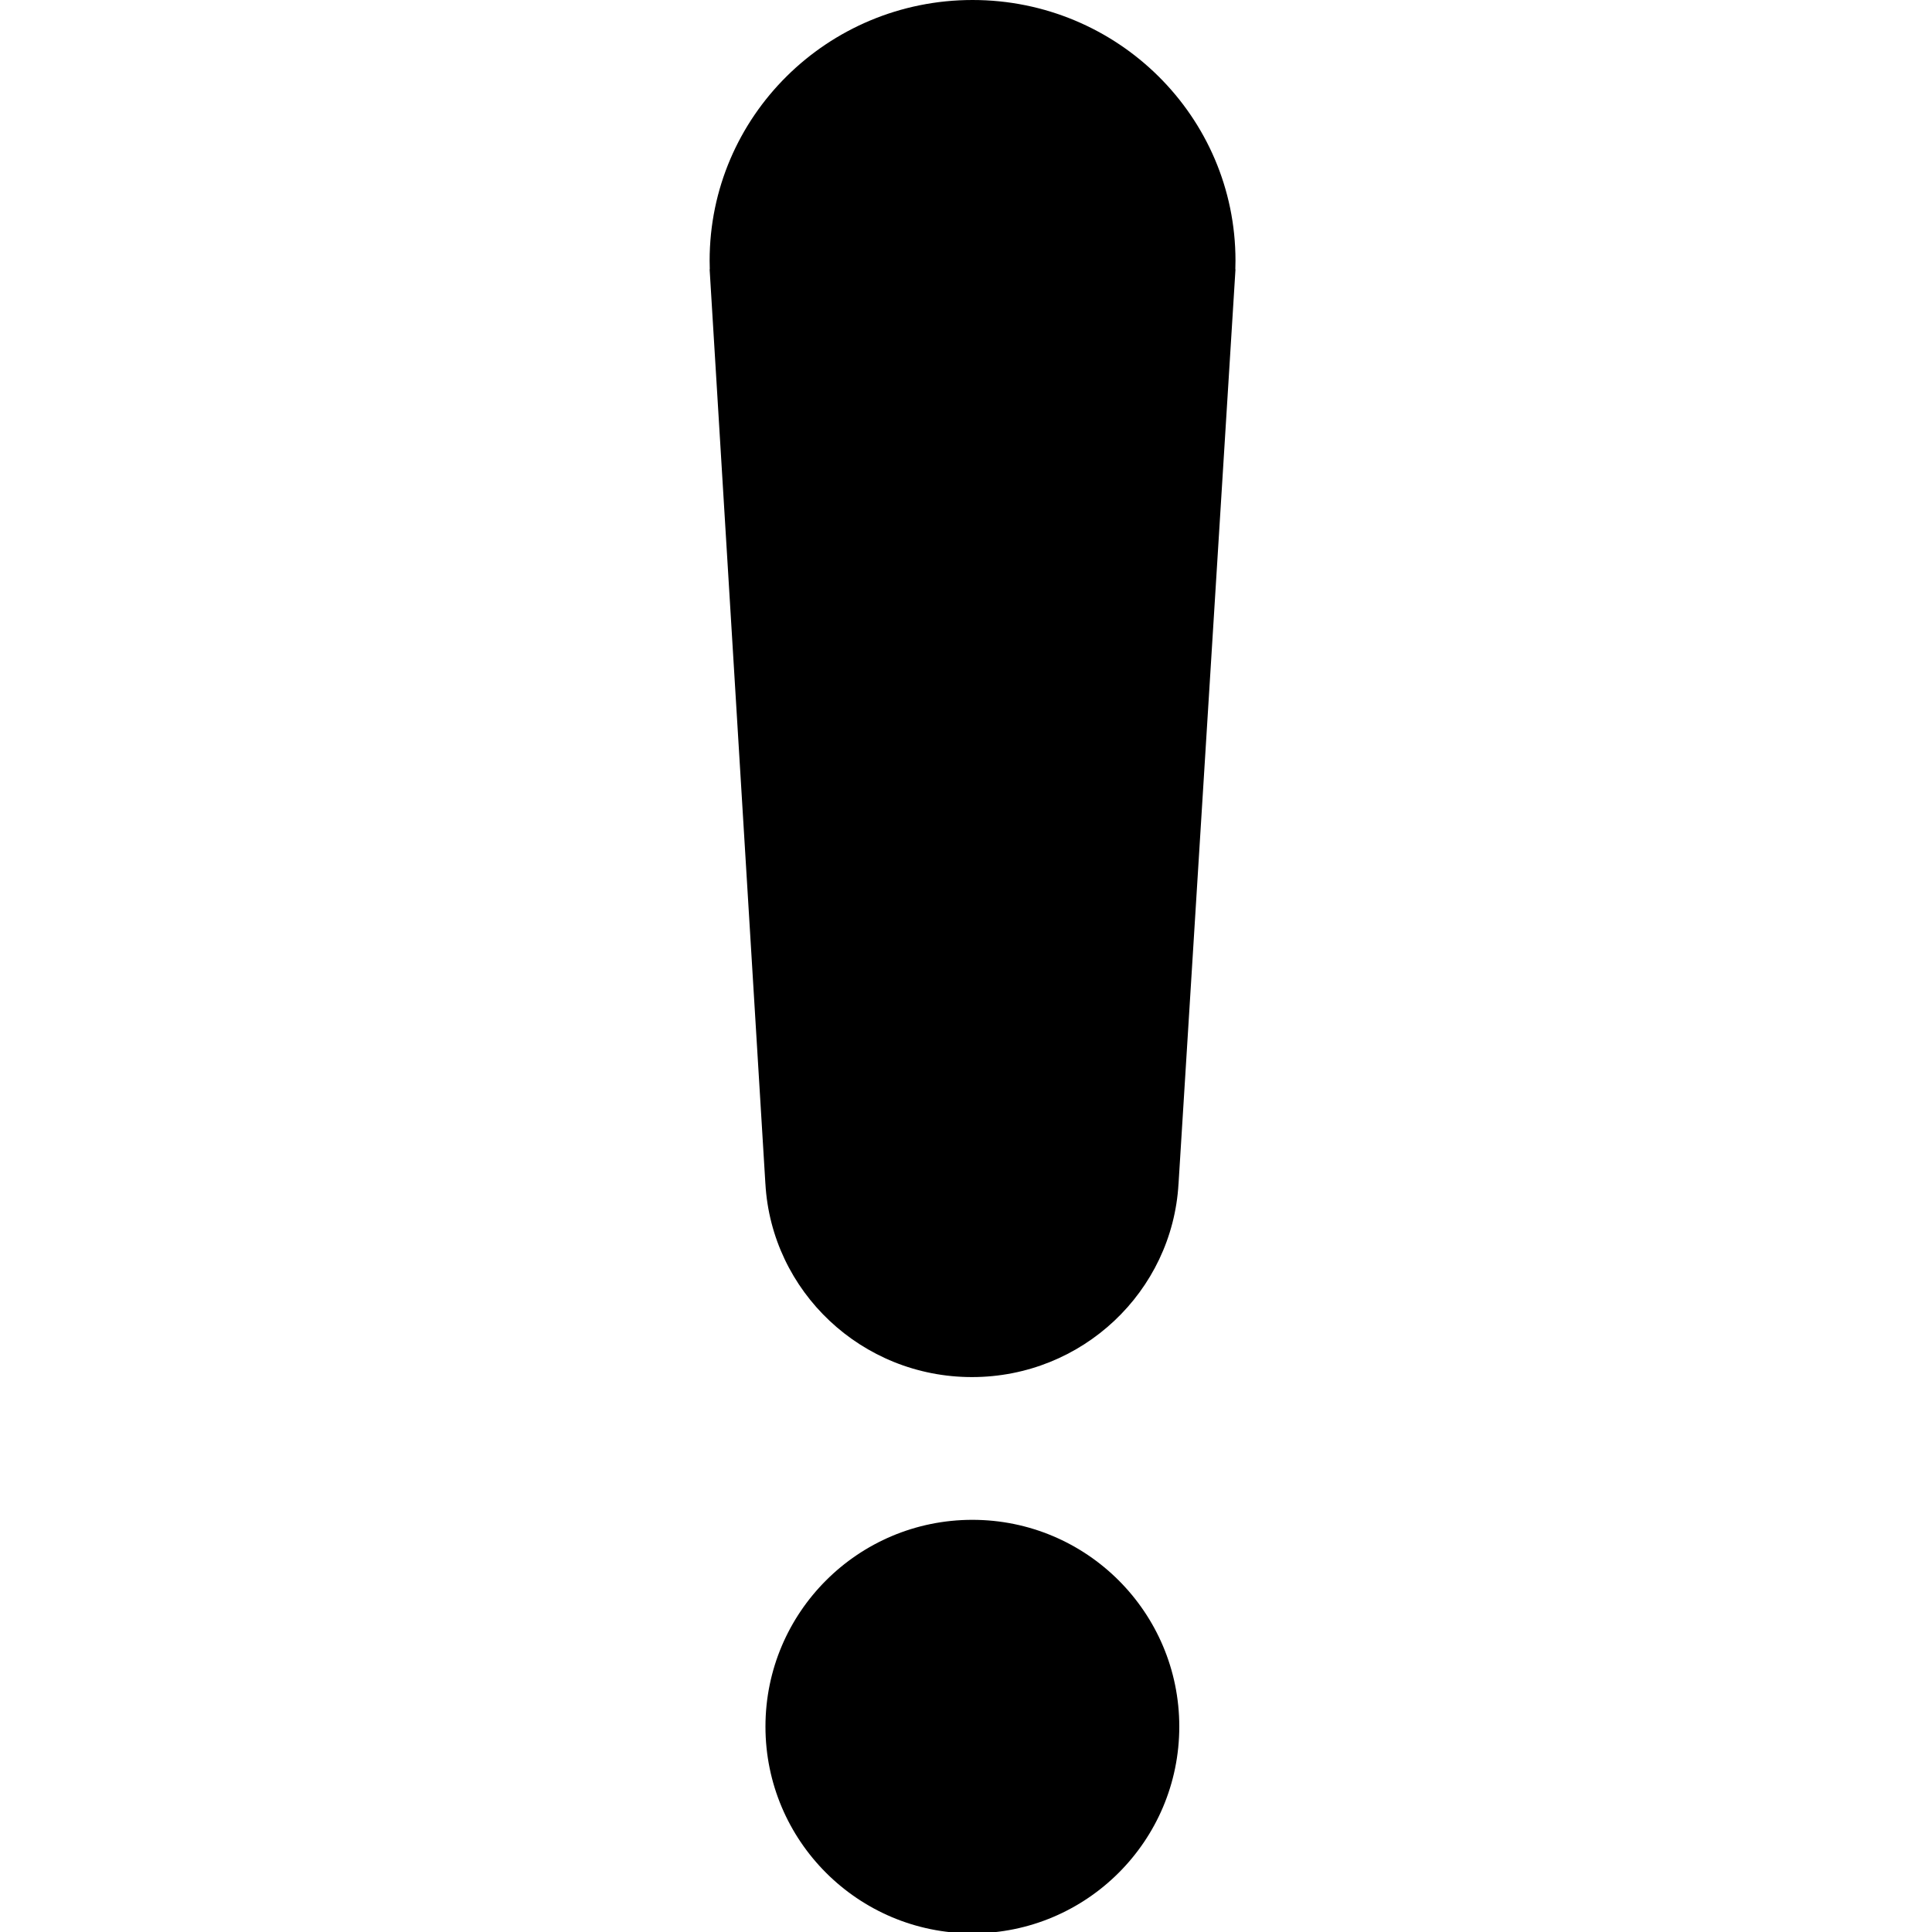
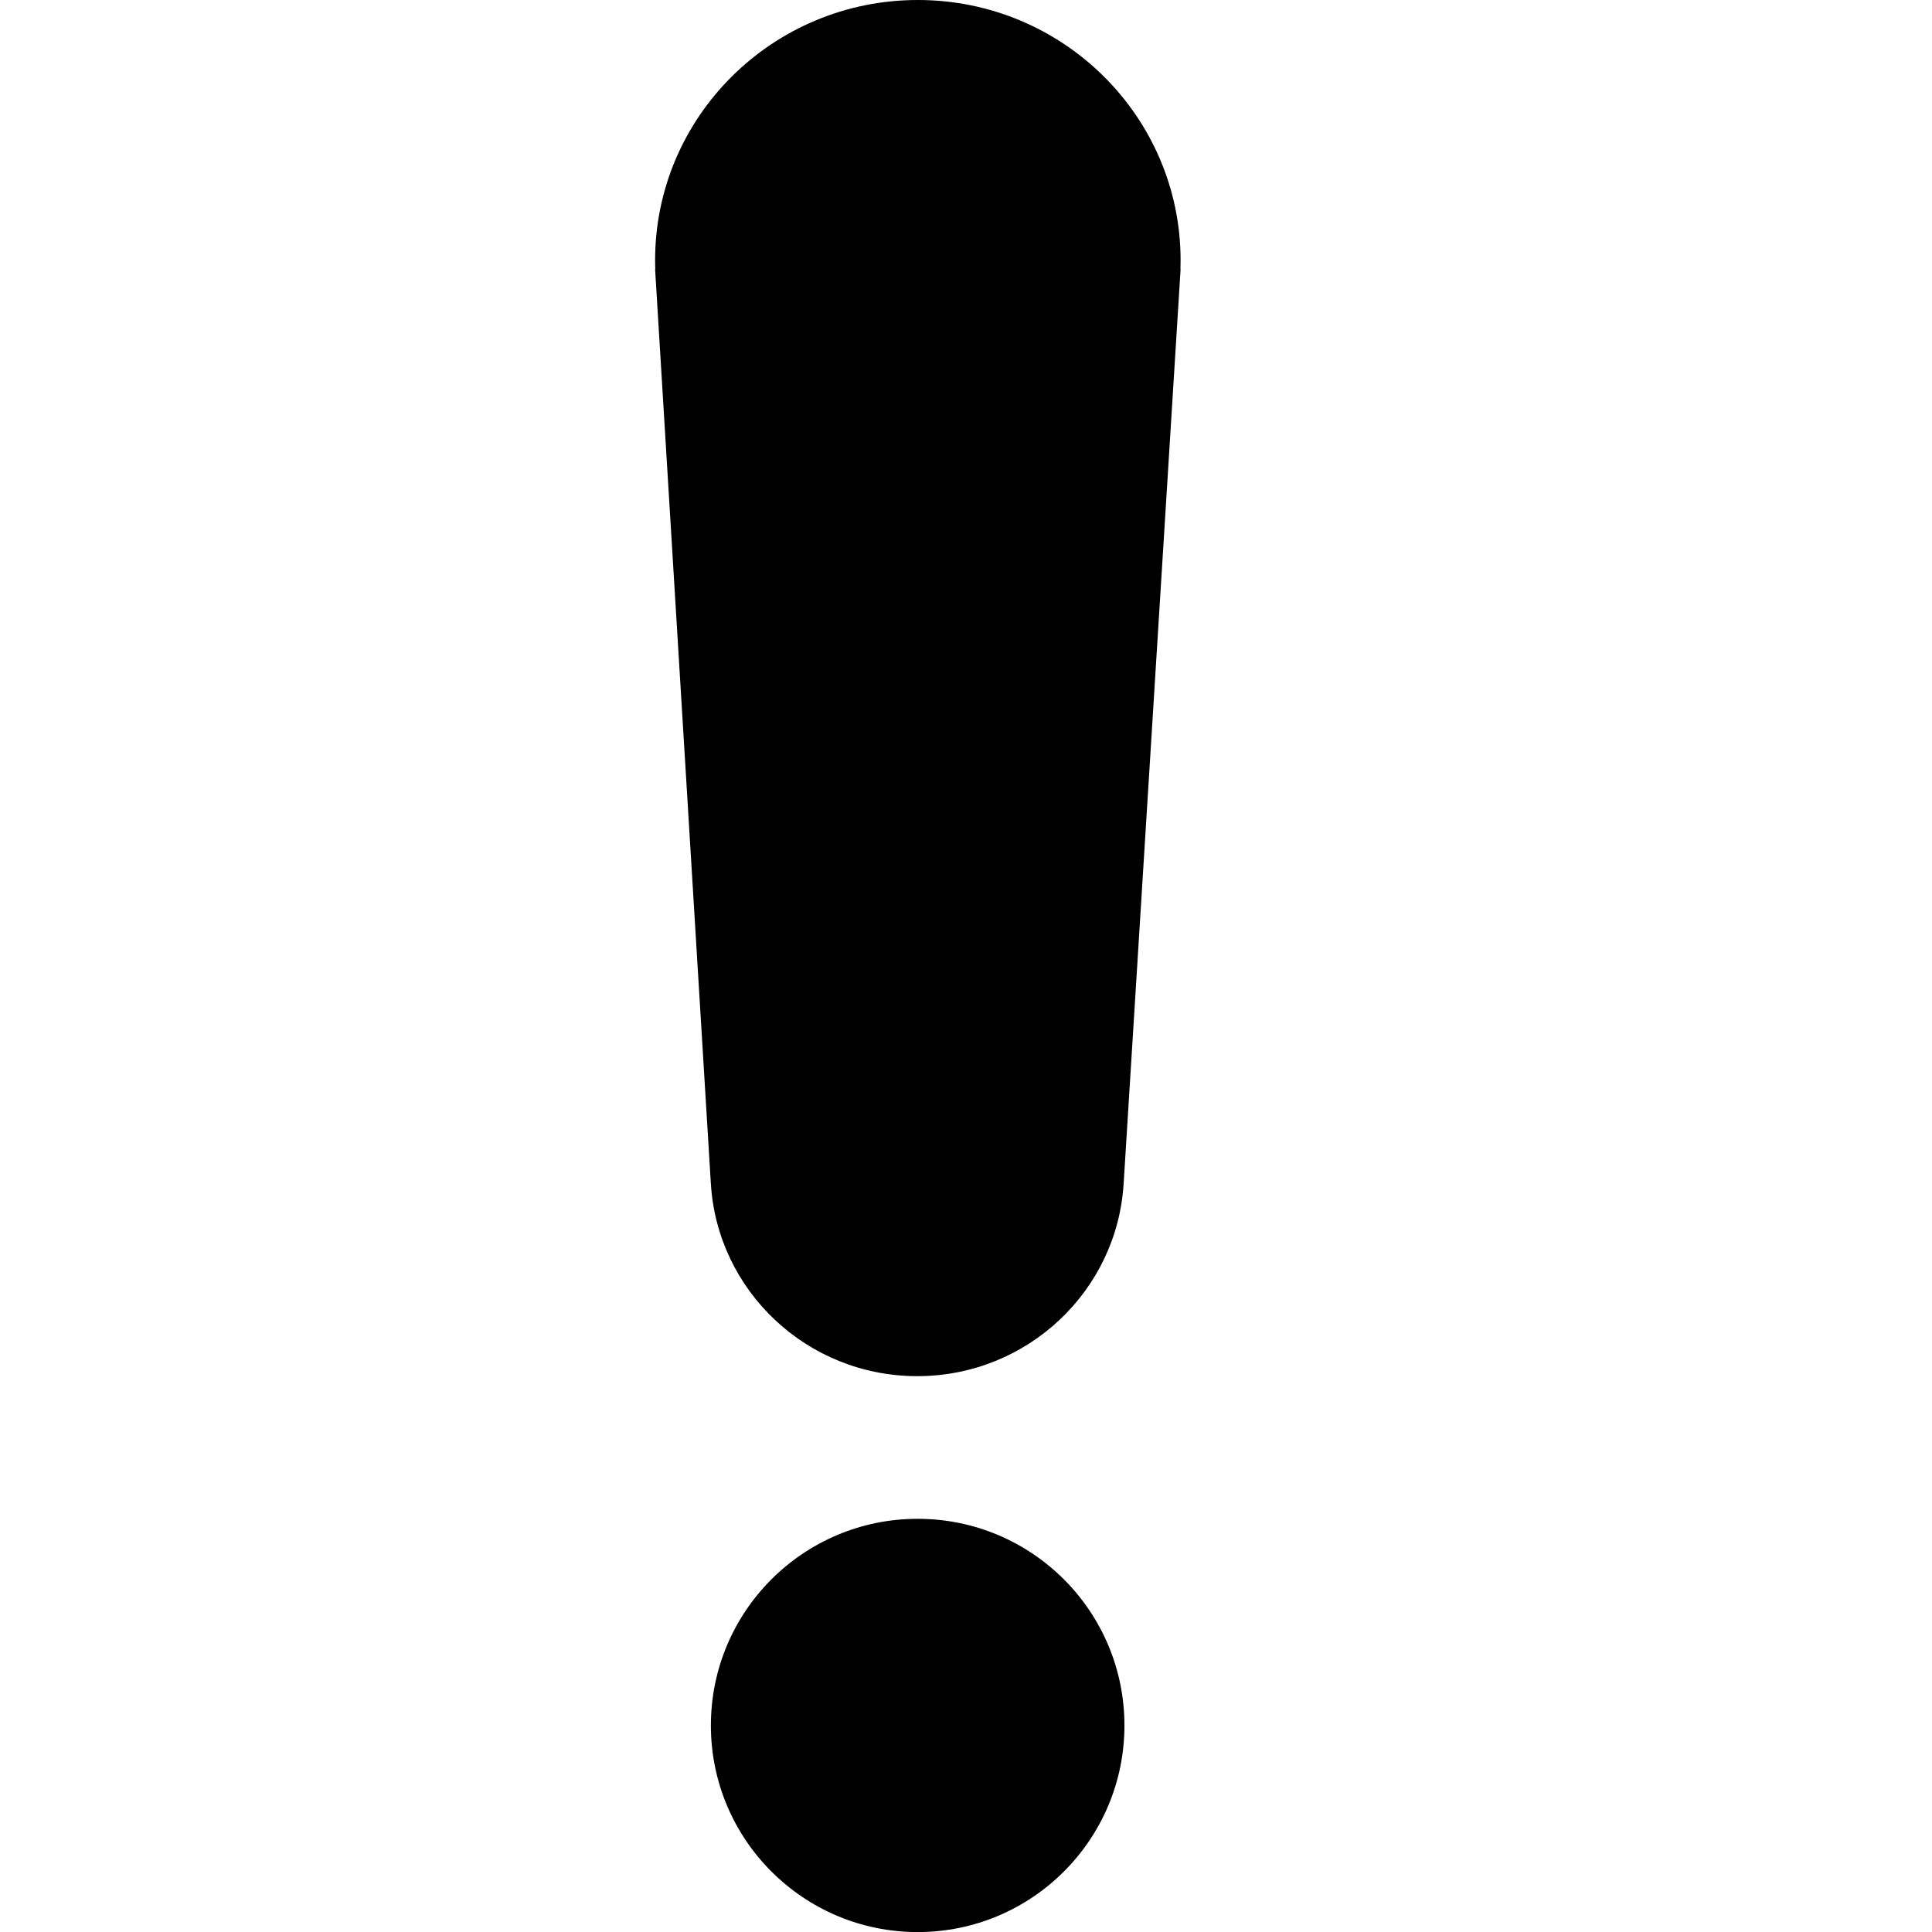
<svg xmlns="http://www.w3.org/2000/svg" version="1.1" id="icon-area" x="0px" y="0px" viewBox="-320 521.89 640 640" enable-background="new -320 521.89 640 640" xml:space="preserve">
  <g>
-     <ellipse cx="2.111" cy="1093.848" rx="68.543" ry="68.495" />
-     <path d="M89.27,608.215c0-47.676-38.995-86.325-87.098-86.325c-48.103,0-87.098,38.649-87.098,86.325   c0,0.964,0.022,1.922,0.053,2.878h-0.053l18.469,302.902h0.006c2.023,35.72,31.88,64.07,68.425,64.07s66.403-28.35,68.425-64.07   h0.007L89.27,611.093h-0.053C89.248,610.137,89.27,609.179,89.27,608.215z" />
+     <ellipse cx="-16.013" cy="1093.466" rx="68.497" ry="68.449" />
+     <path d="M71.088,608.157c0-47.644-38.969-86.267-87.04-86.267s-87.04,38.623-87.04,86.267c0,0.963,0.022,1.921,0.053,2.876h-0.053   l18.457,302.699h0.006c2.022,35.696,31.859,64.027,68.379,64.027s66.359-28.331,68.379-64.027h0.007l18.851-302.699h-0.053   C71.066,610.078,71.088,609.121,71.088,608.157z" />
  </g>
</svg>
